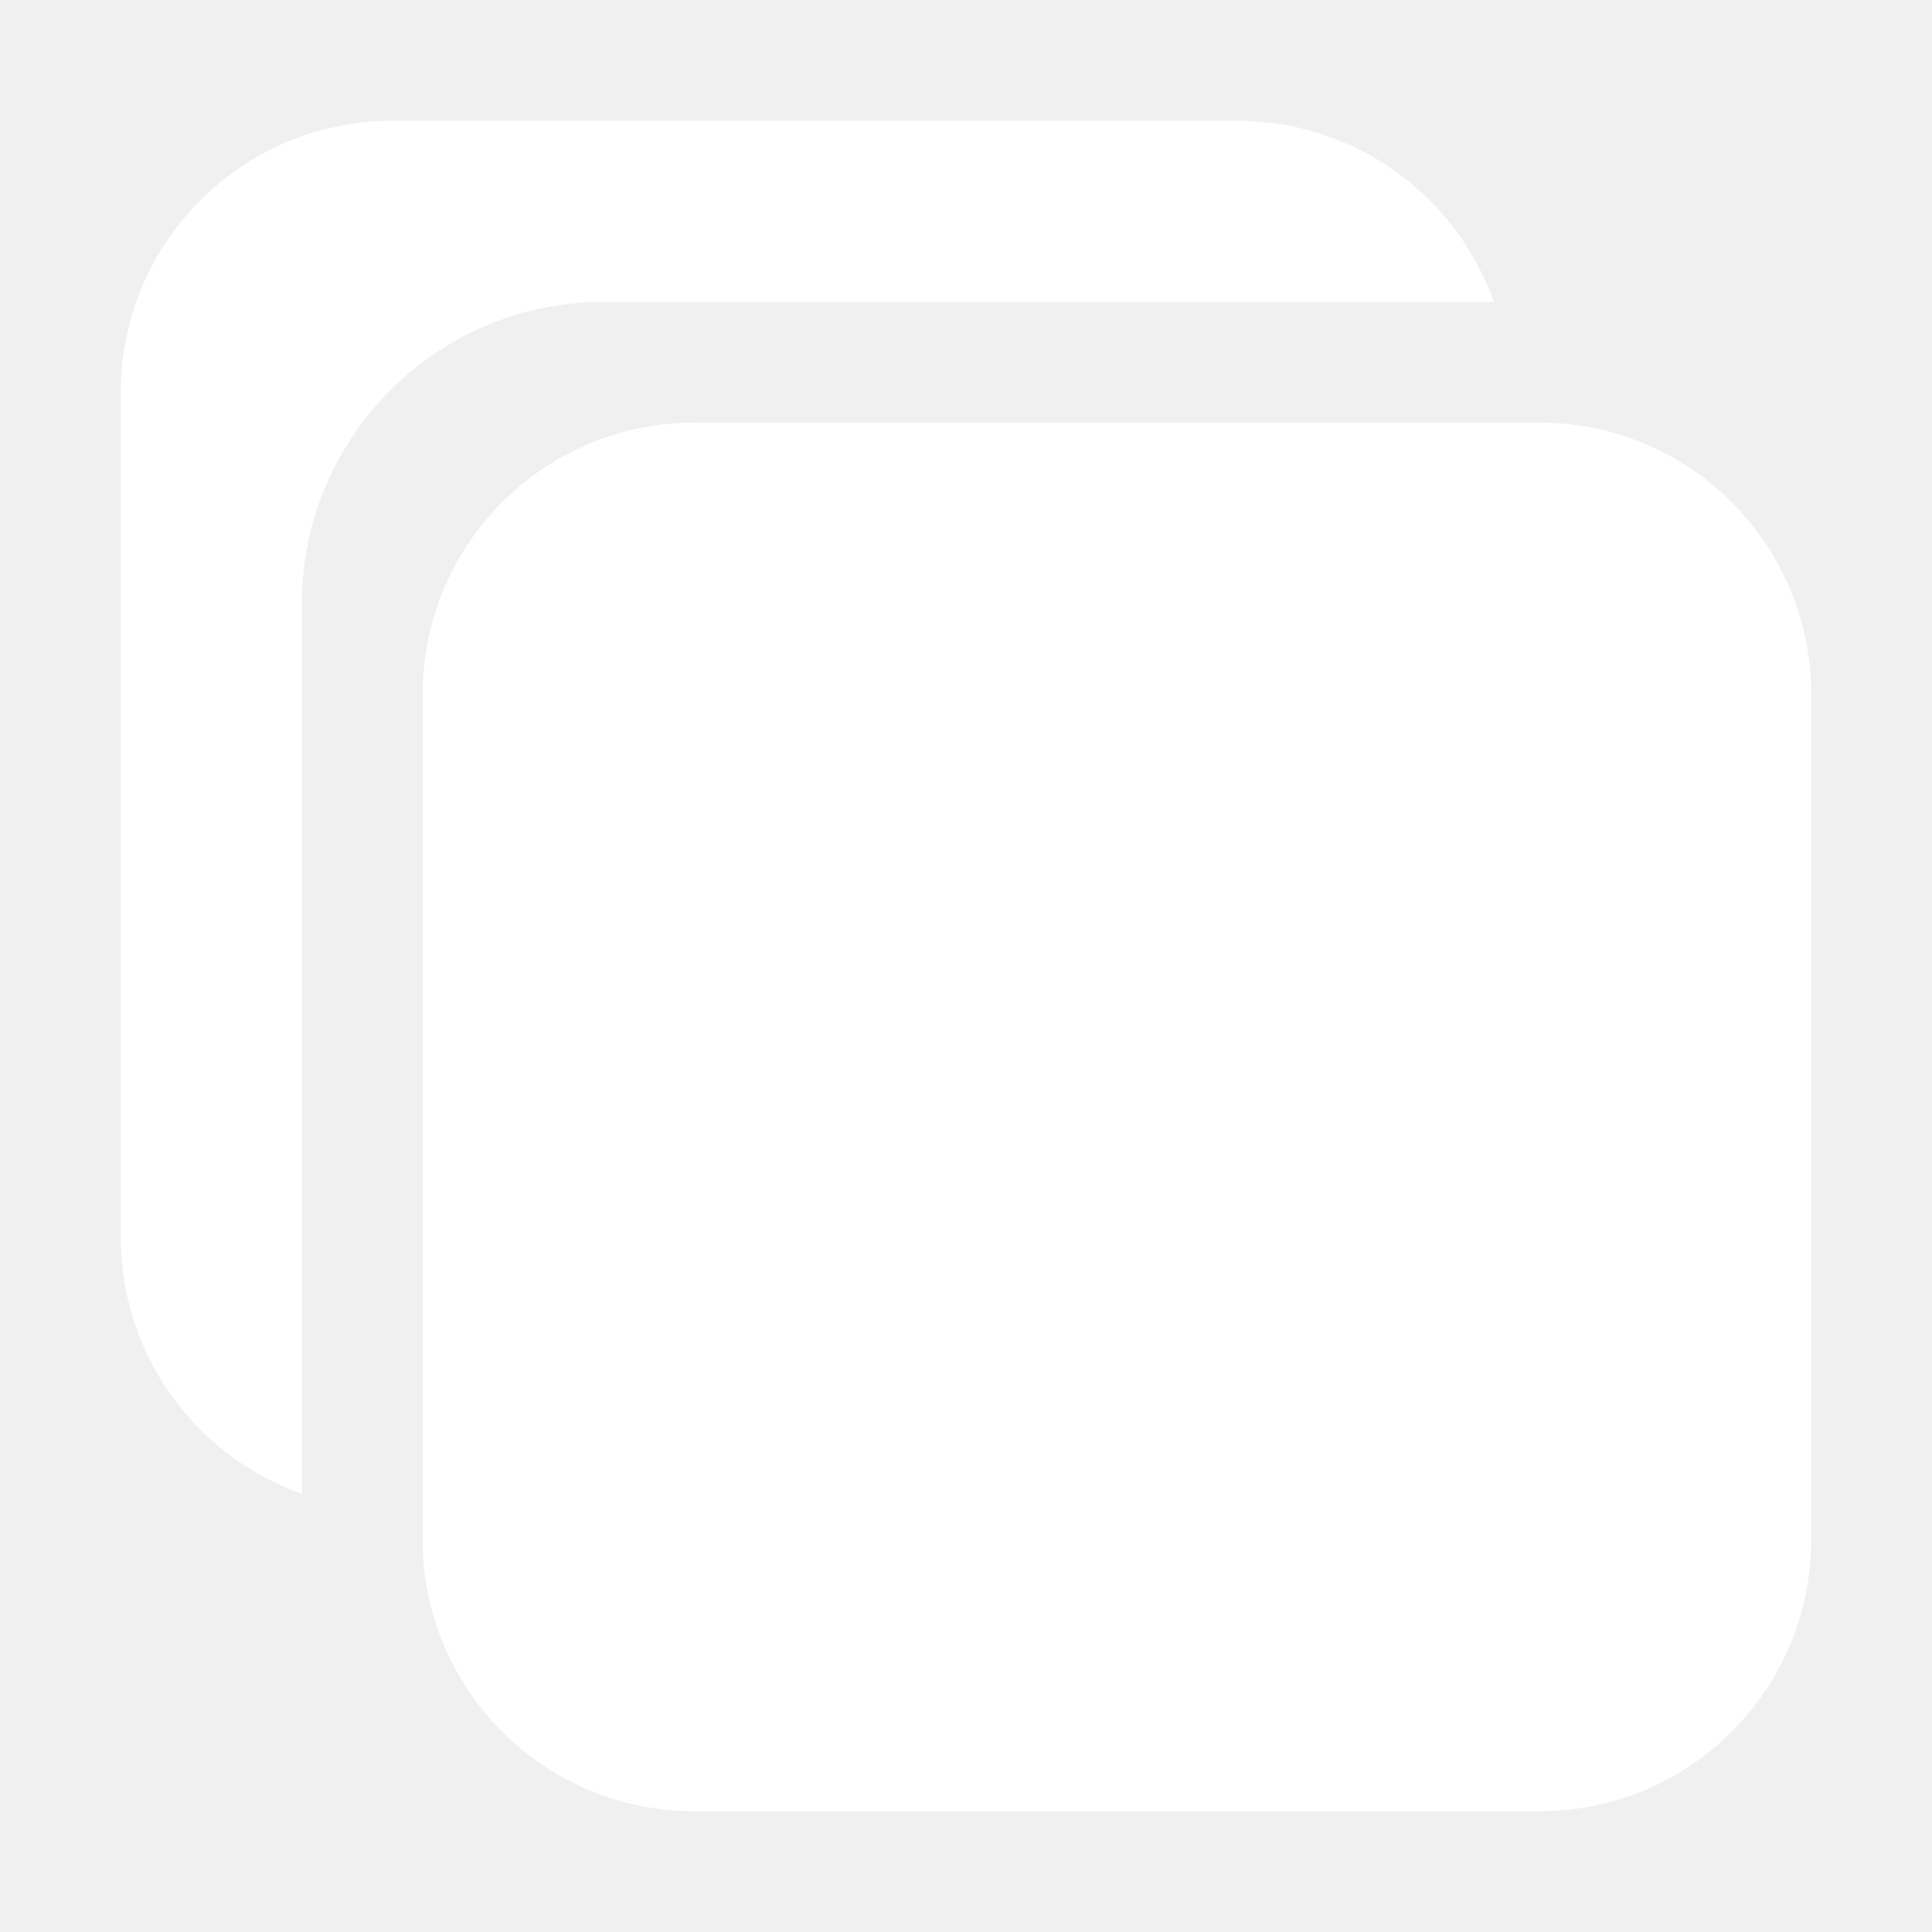
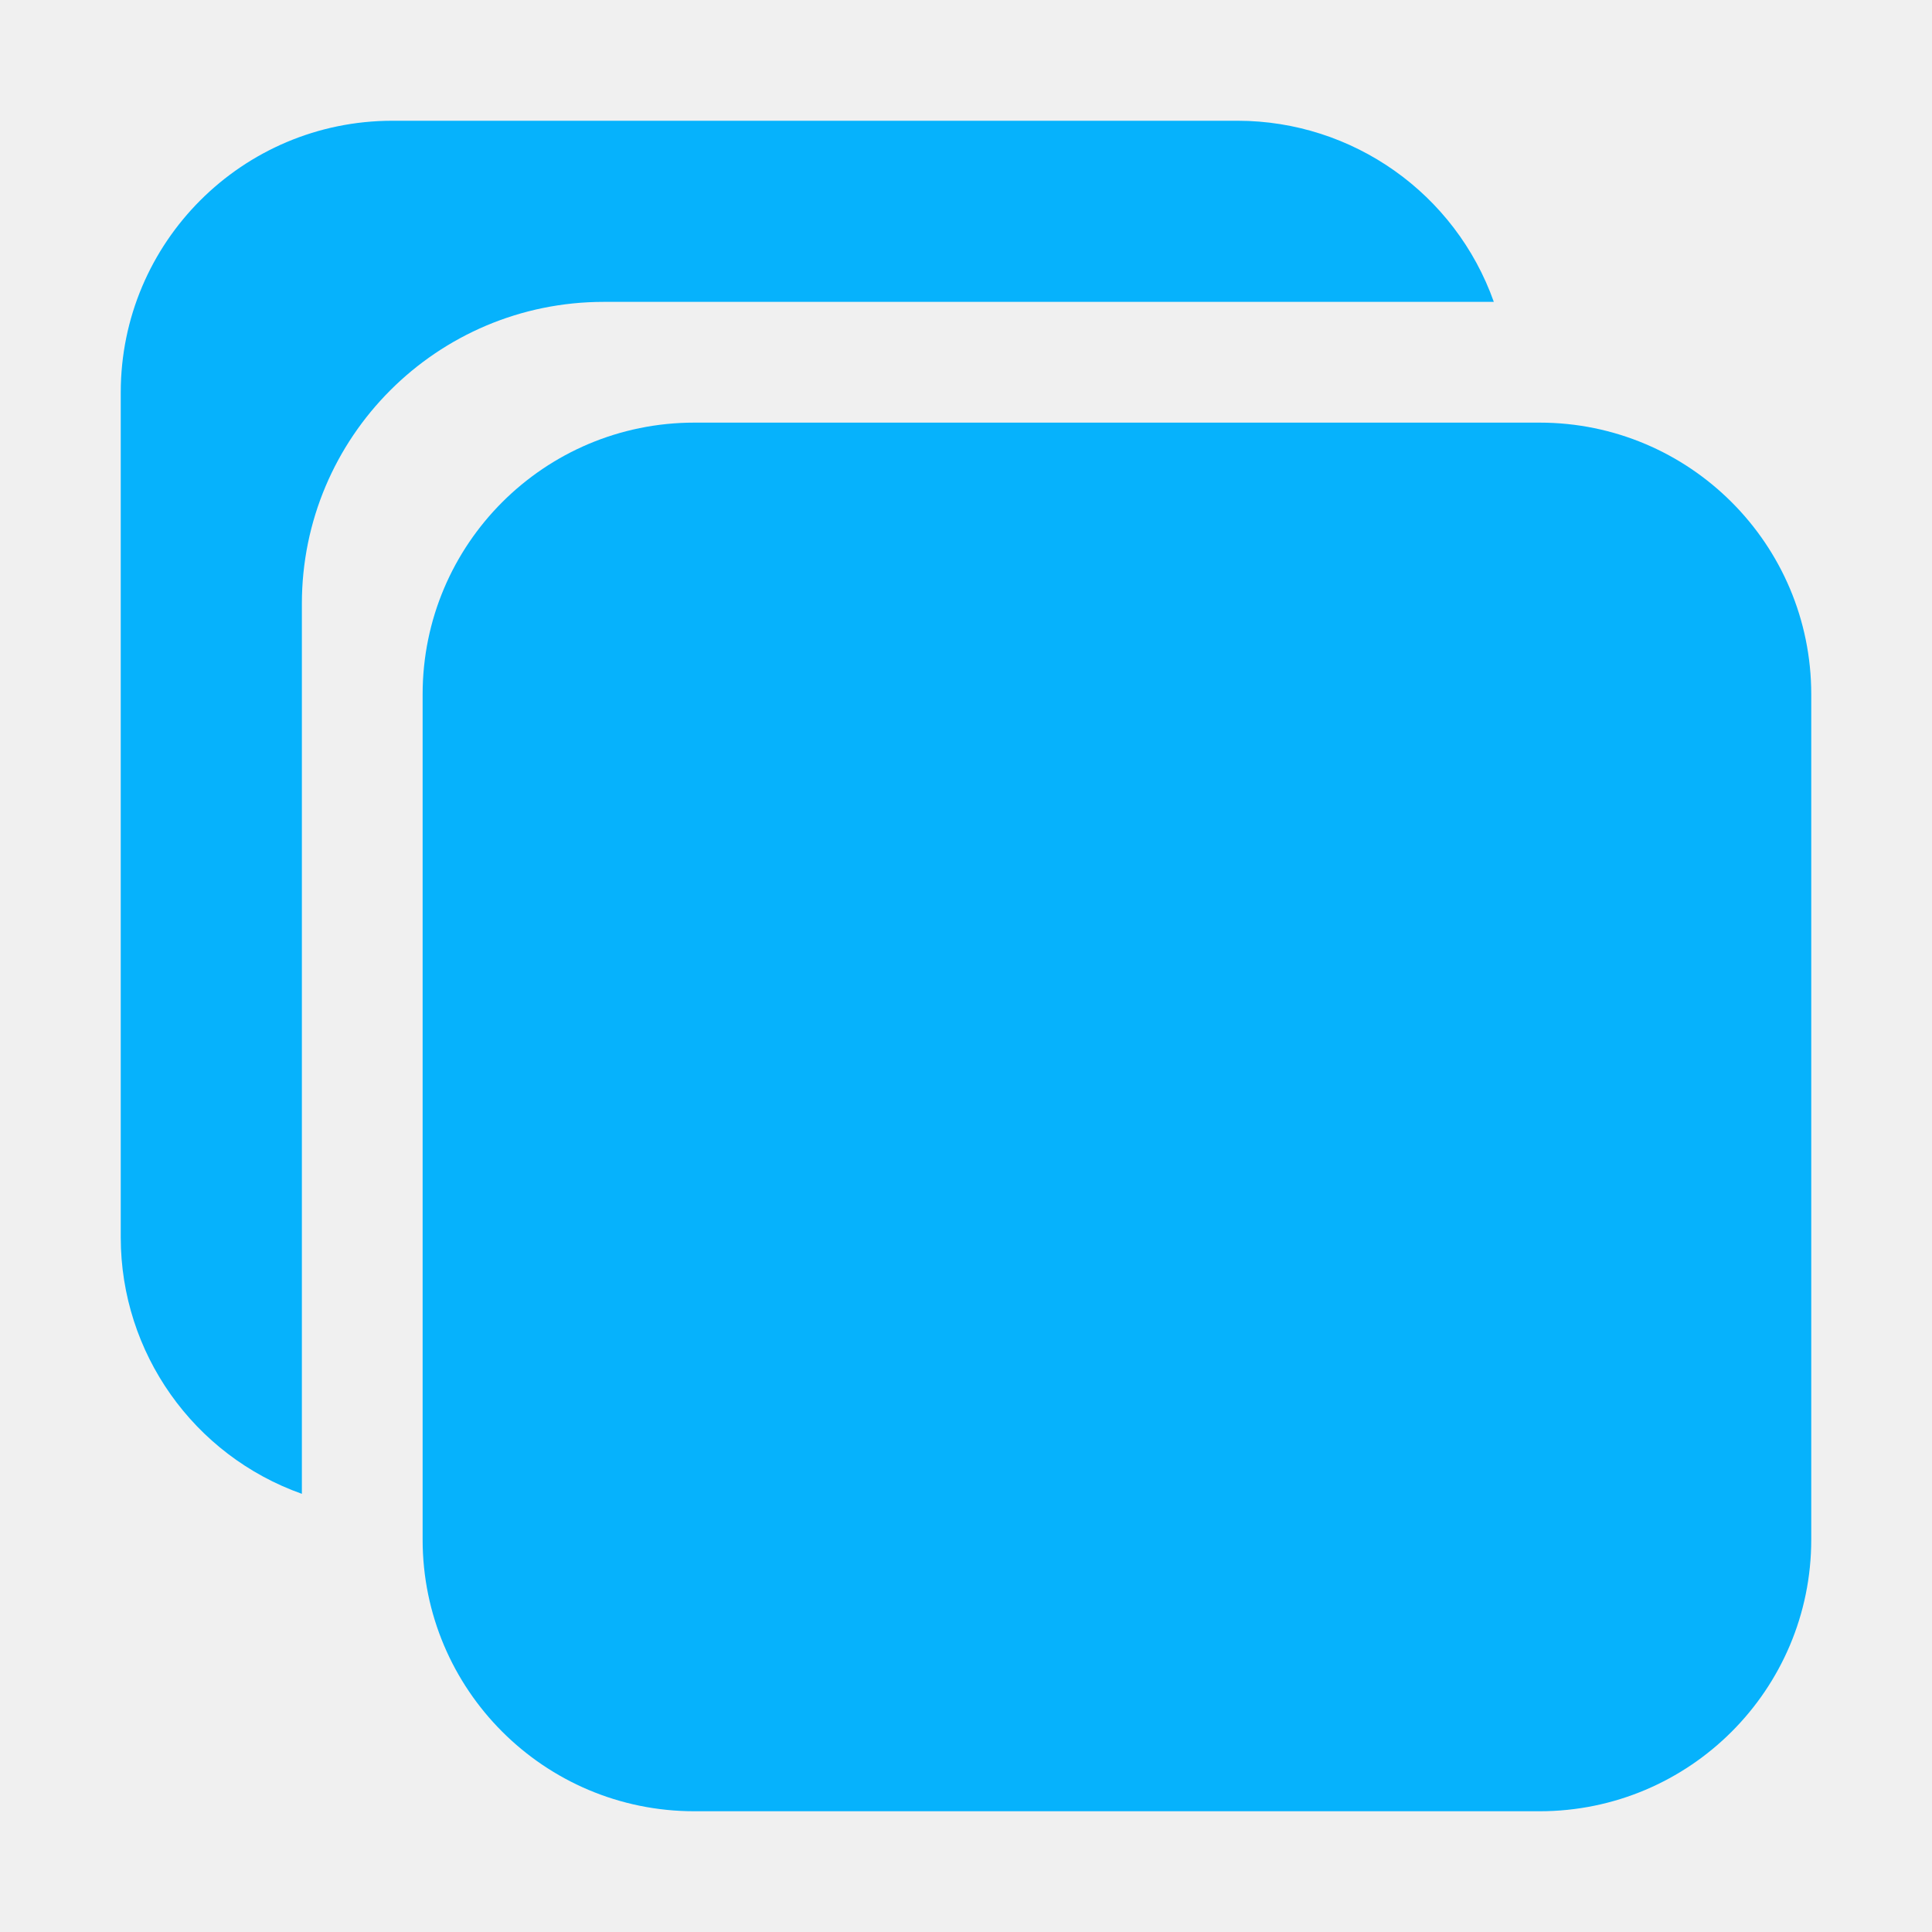
<svg xmlns="http://www.w3.org/2000/svg" width="512" height="512" viewBox="0 0 512 512">
-   <path fill="#fff" d="M408 480H184a72 72 0 0 1-72-72V184a72 72 0 0 1 72-72h224a72 72 0 0 1 72 72v224a72 72 0 0 1-72 72" />
-   <path fill="#fff" d="M160 80h235.88A72.12 72.12 0 0 0 328 32H104a72 72 0 0 0-72 72v224a72.12 72.12 0 0 0 48 67.88V160a80 80 0 0 1 80-80" />
+   <path fill="#06b2fc" d="M408 480H184a72 72 0 0 1-72-72V184a72 72 0 0 1 72-72h224a72 72 0 0 1 72 72v224a72 72 0 0 1-72 72" />
+   <path fill="#06b2fc" d="M160 80h235.88A72.12 72.12 0 0 0 328 32H104a72 72 0 0 0-72 72v224a72.12 72.12 0 0 0 48 67.88V160a80 80 0 0 1 80-80" />
</svg>
